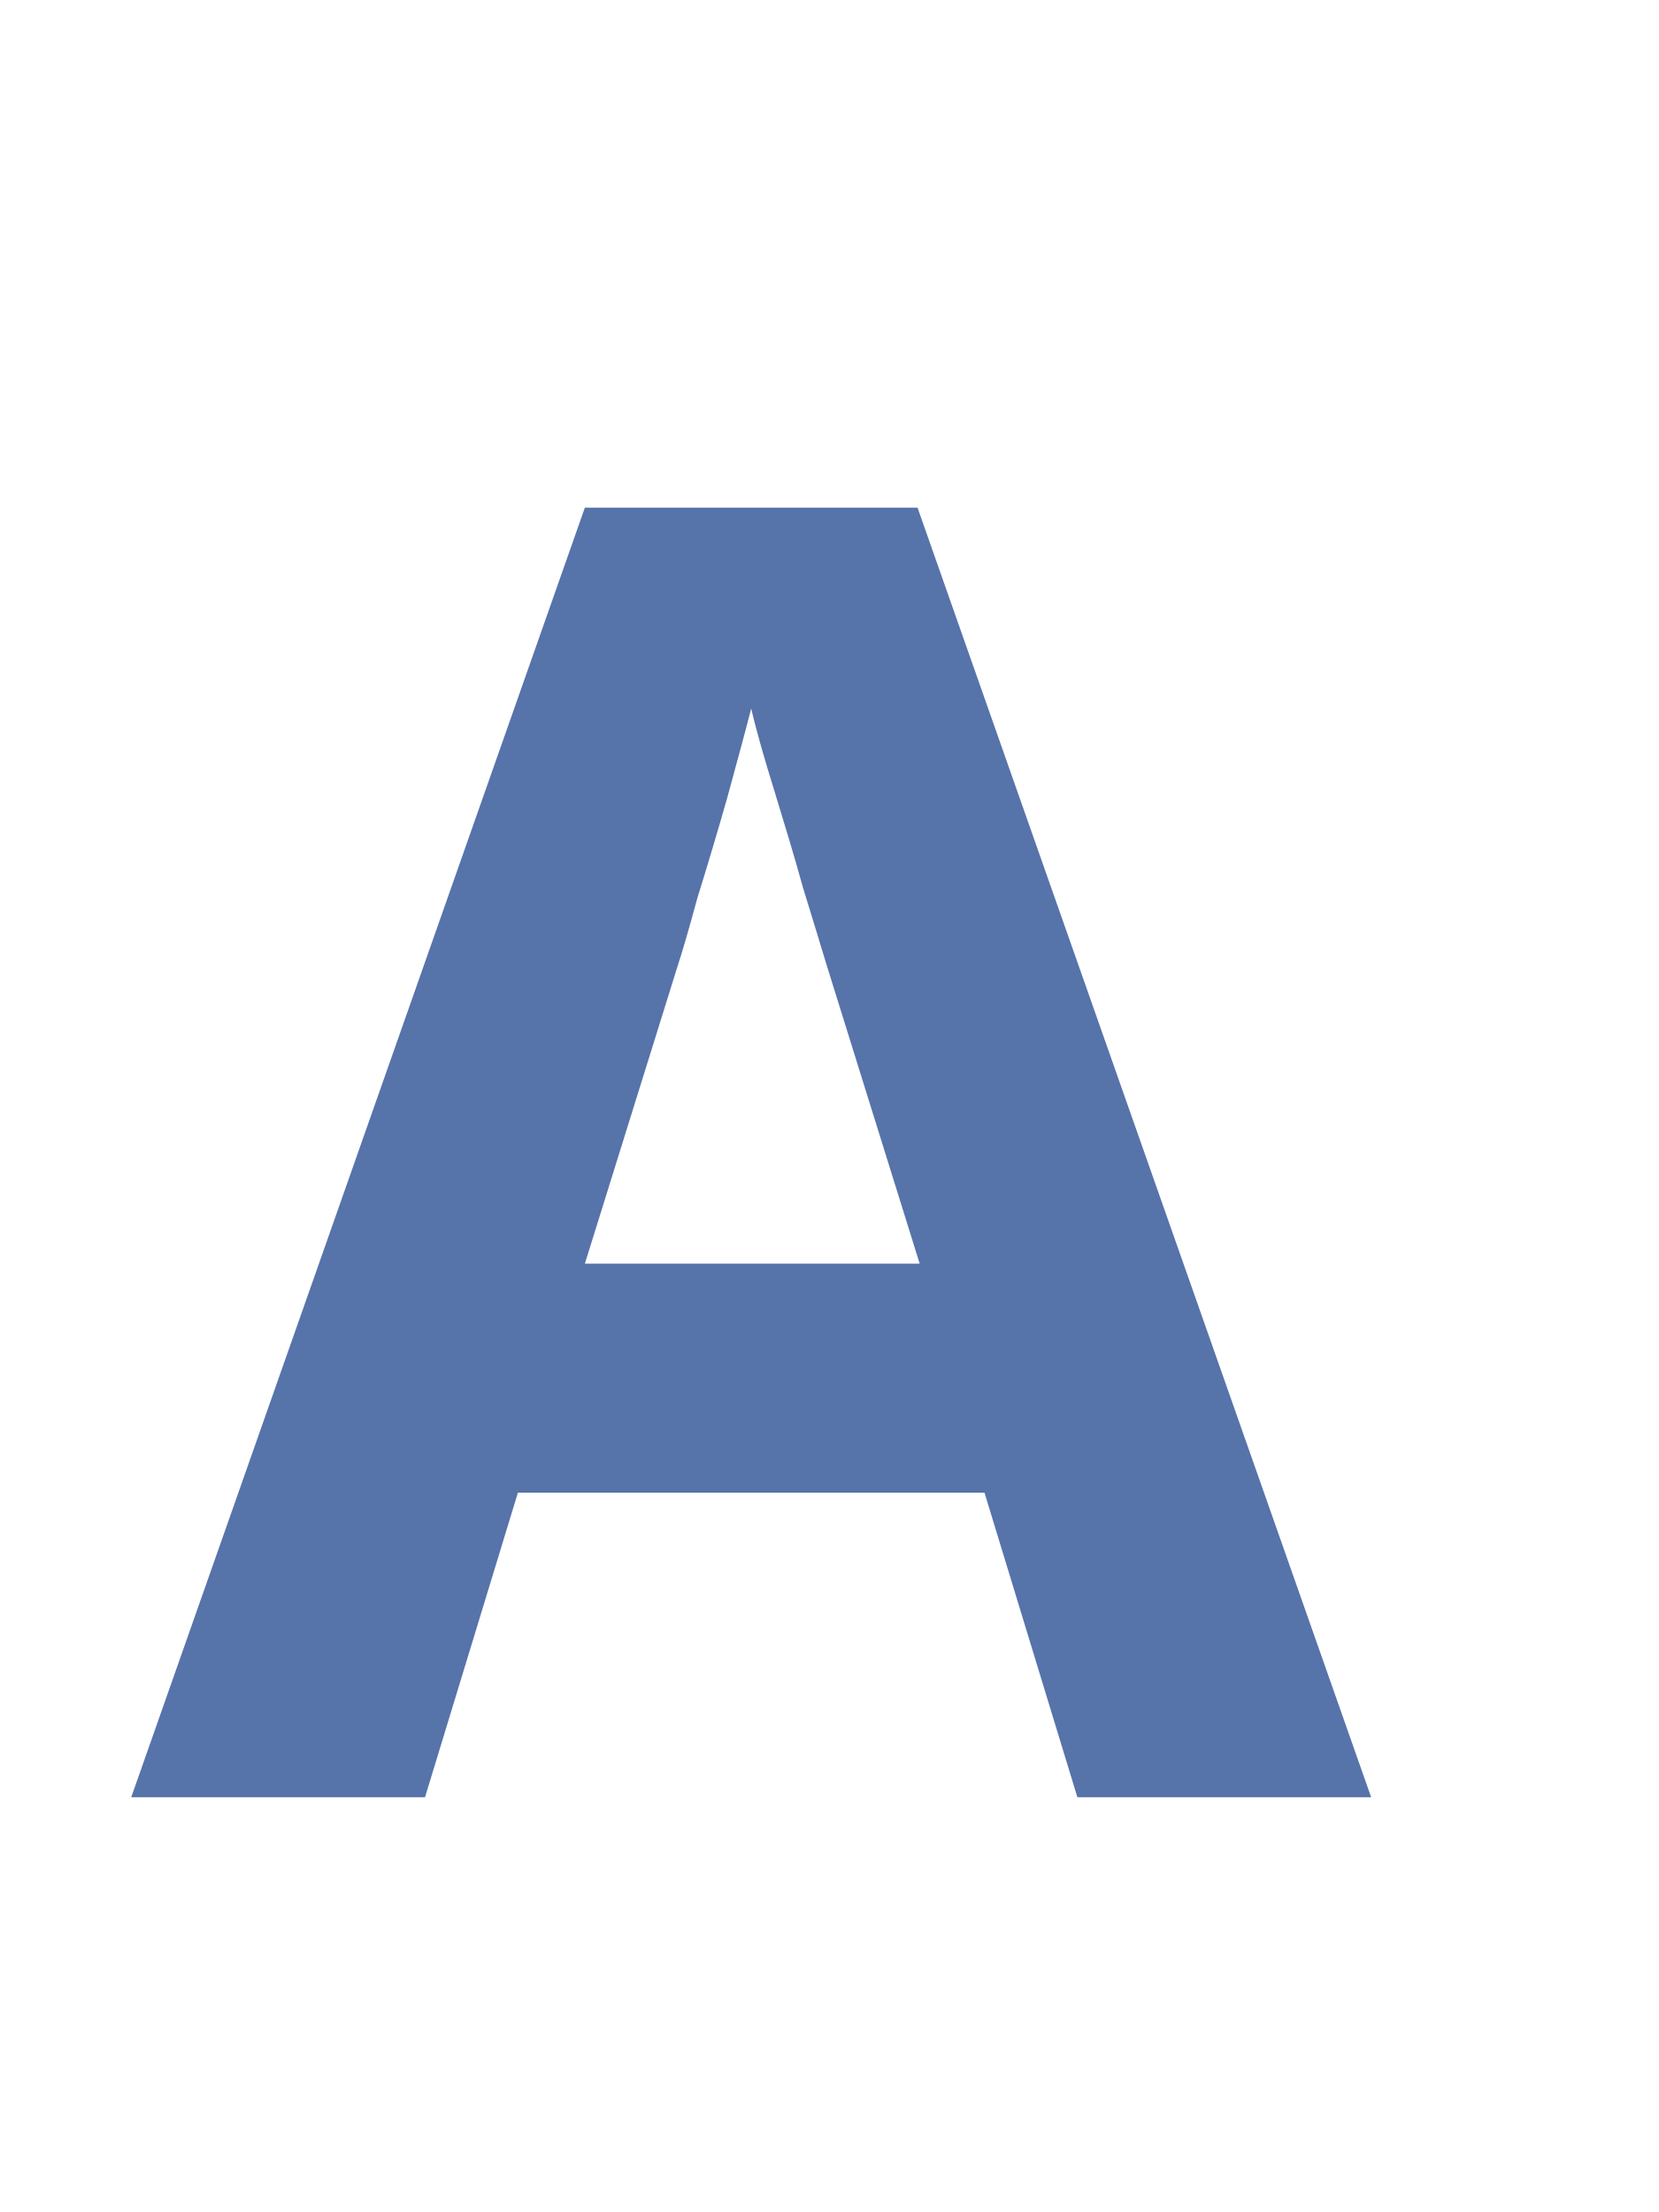
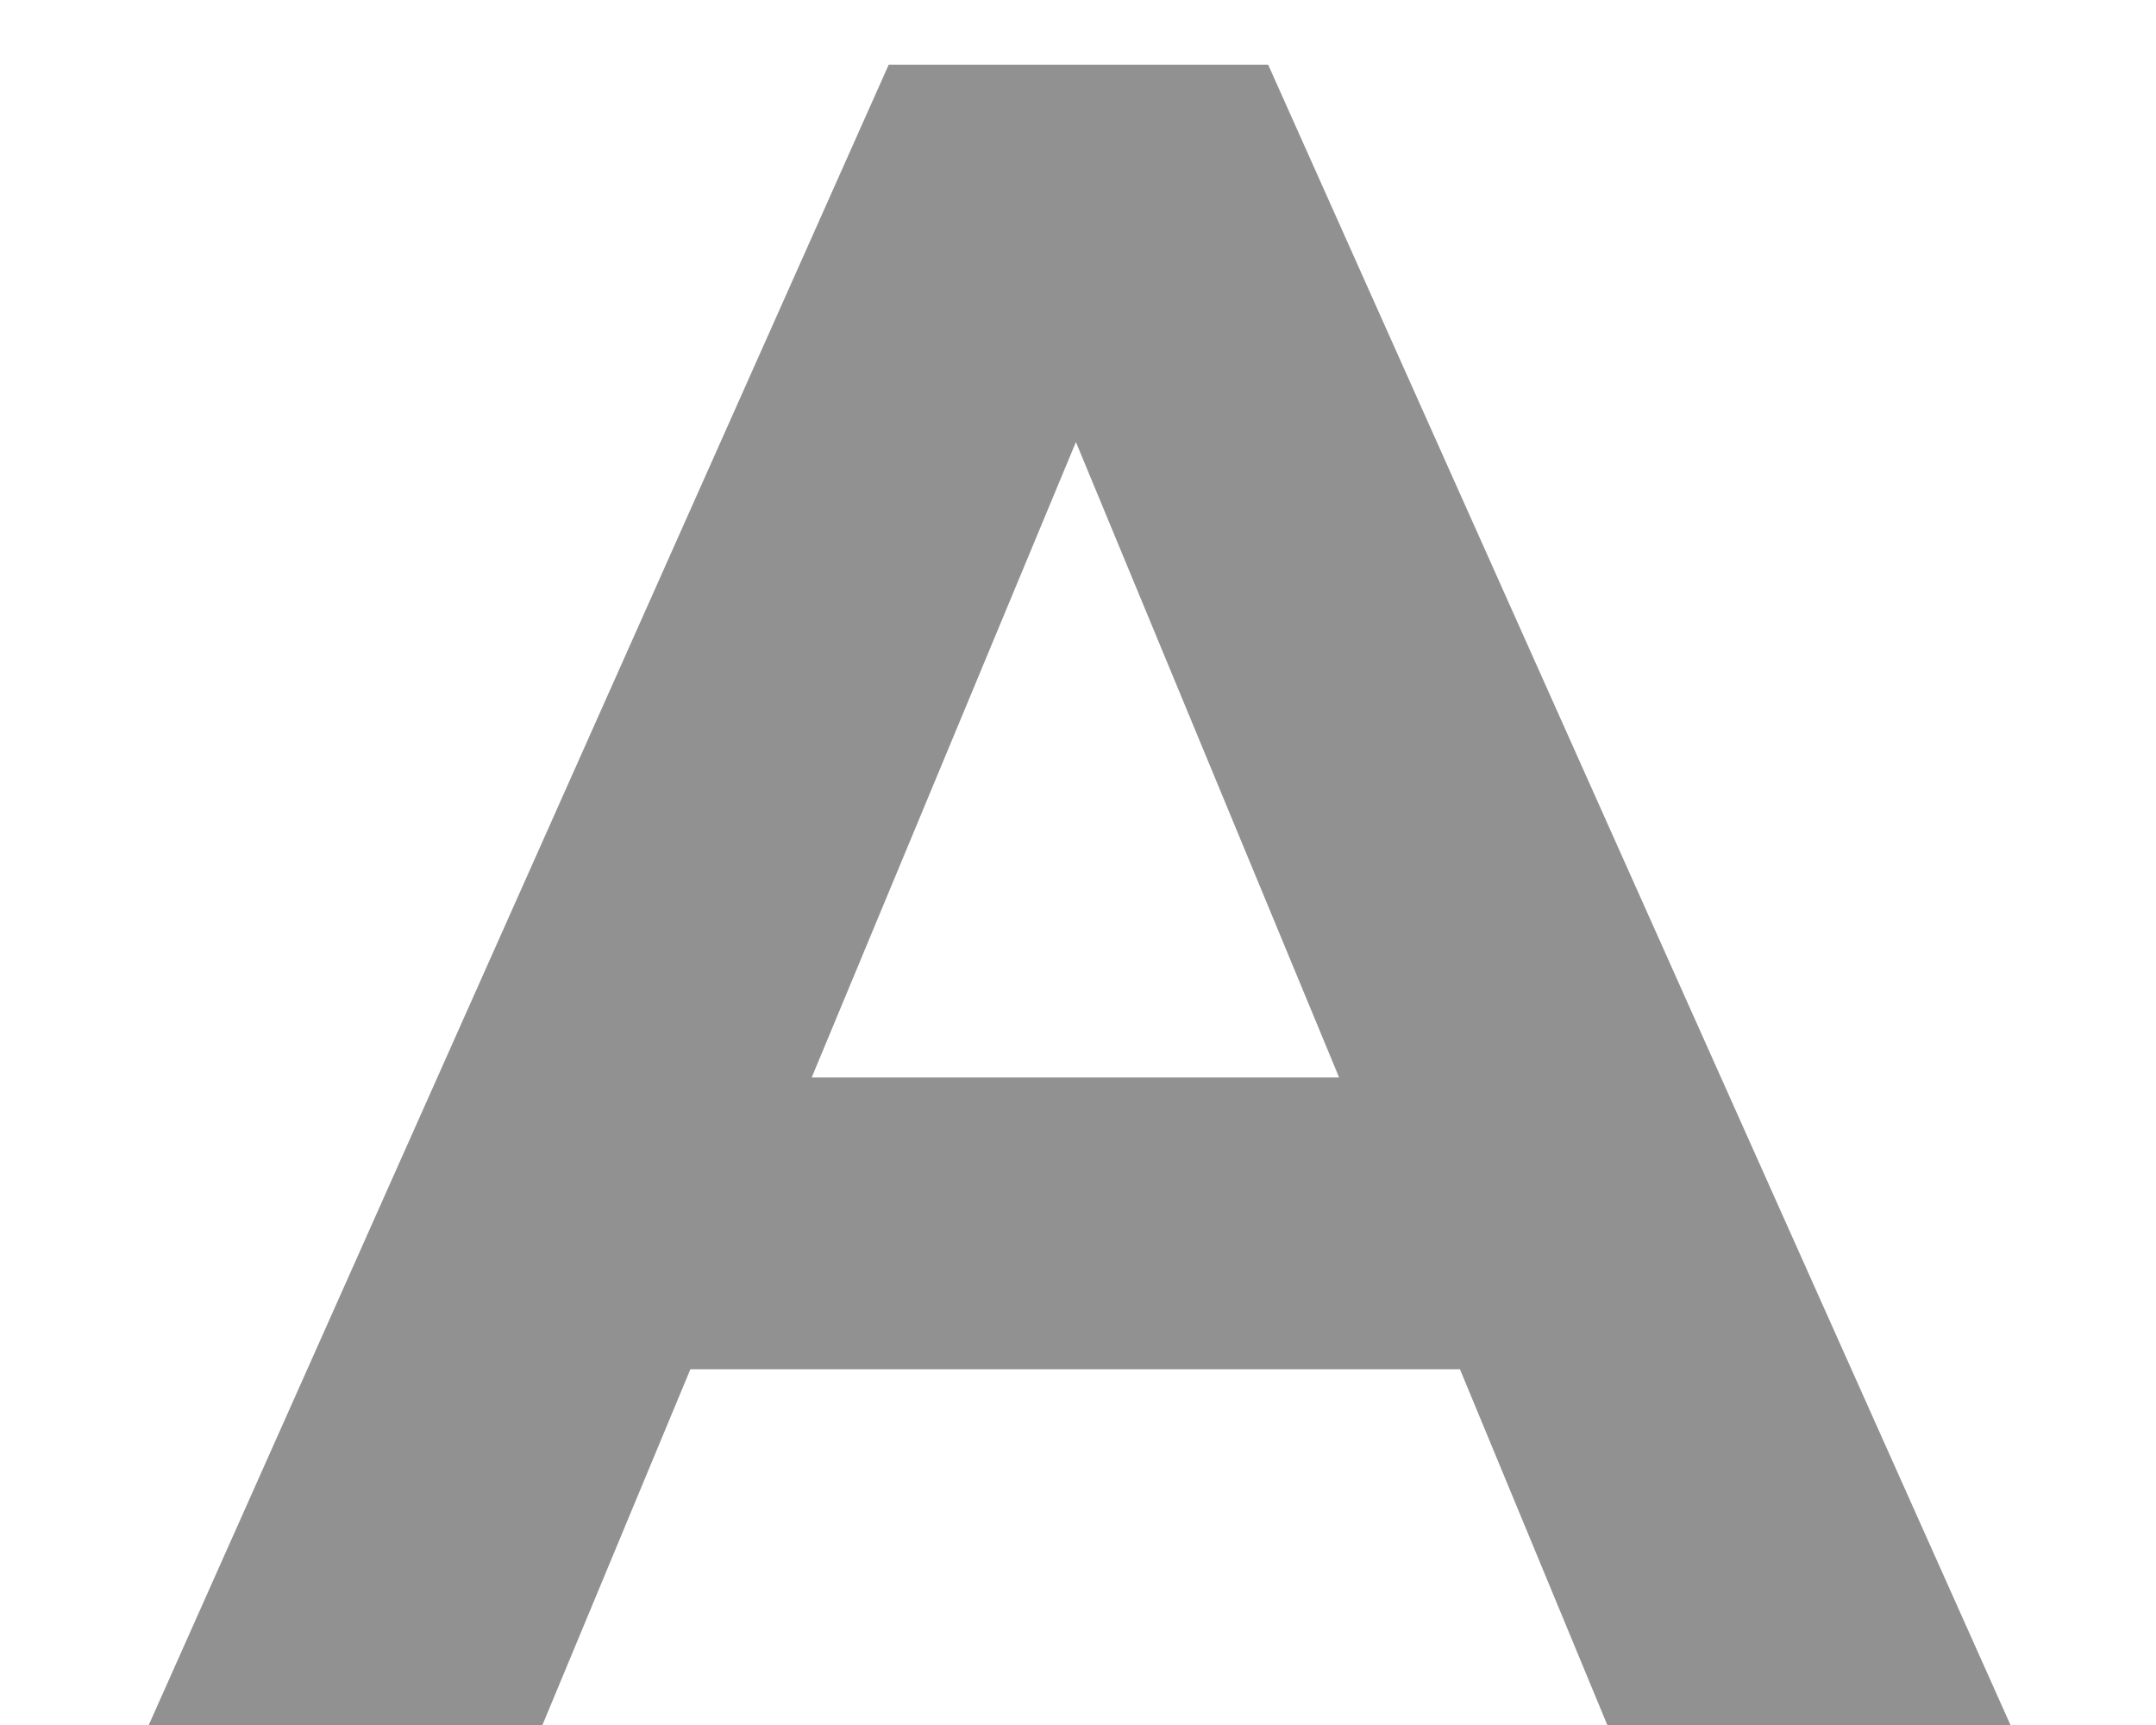
- <svg xmlns="http://www.w3.org/2000/svg" width="12" height="16" viewBox="0 0 12 16">
-   <text id="а" transform="translate(12 13)" fill="#5673aa" font-size="13" font-family="Montserrat-Black, Montserrat" font-weight="800">
-     <tspan x="-11.05" y="0">А</tspan>
-   </text>
+ <svg xmlns="http://www.w3.org/2000/svg" width="10" height="8" viewBox="0 0 10 8" fill="none">
+   <path d="M0.69 8L4.122 0.3H5.882L9.325 8H7.455L4.639 1.202H5.343L2.516 8H0.69ZM2.406 6.35L2.879 4.997H6.839L7.323 6.35H2.406Z" fill="#919191" />
</svg>
